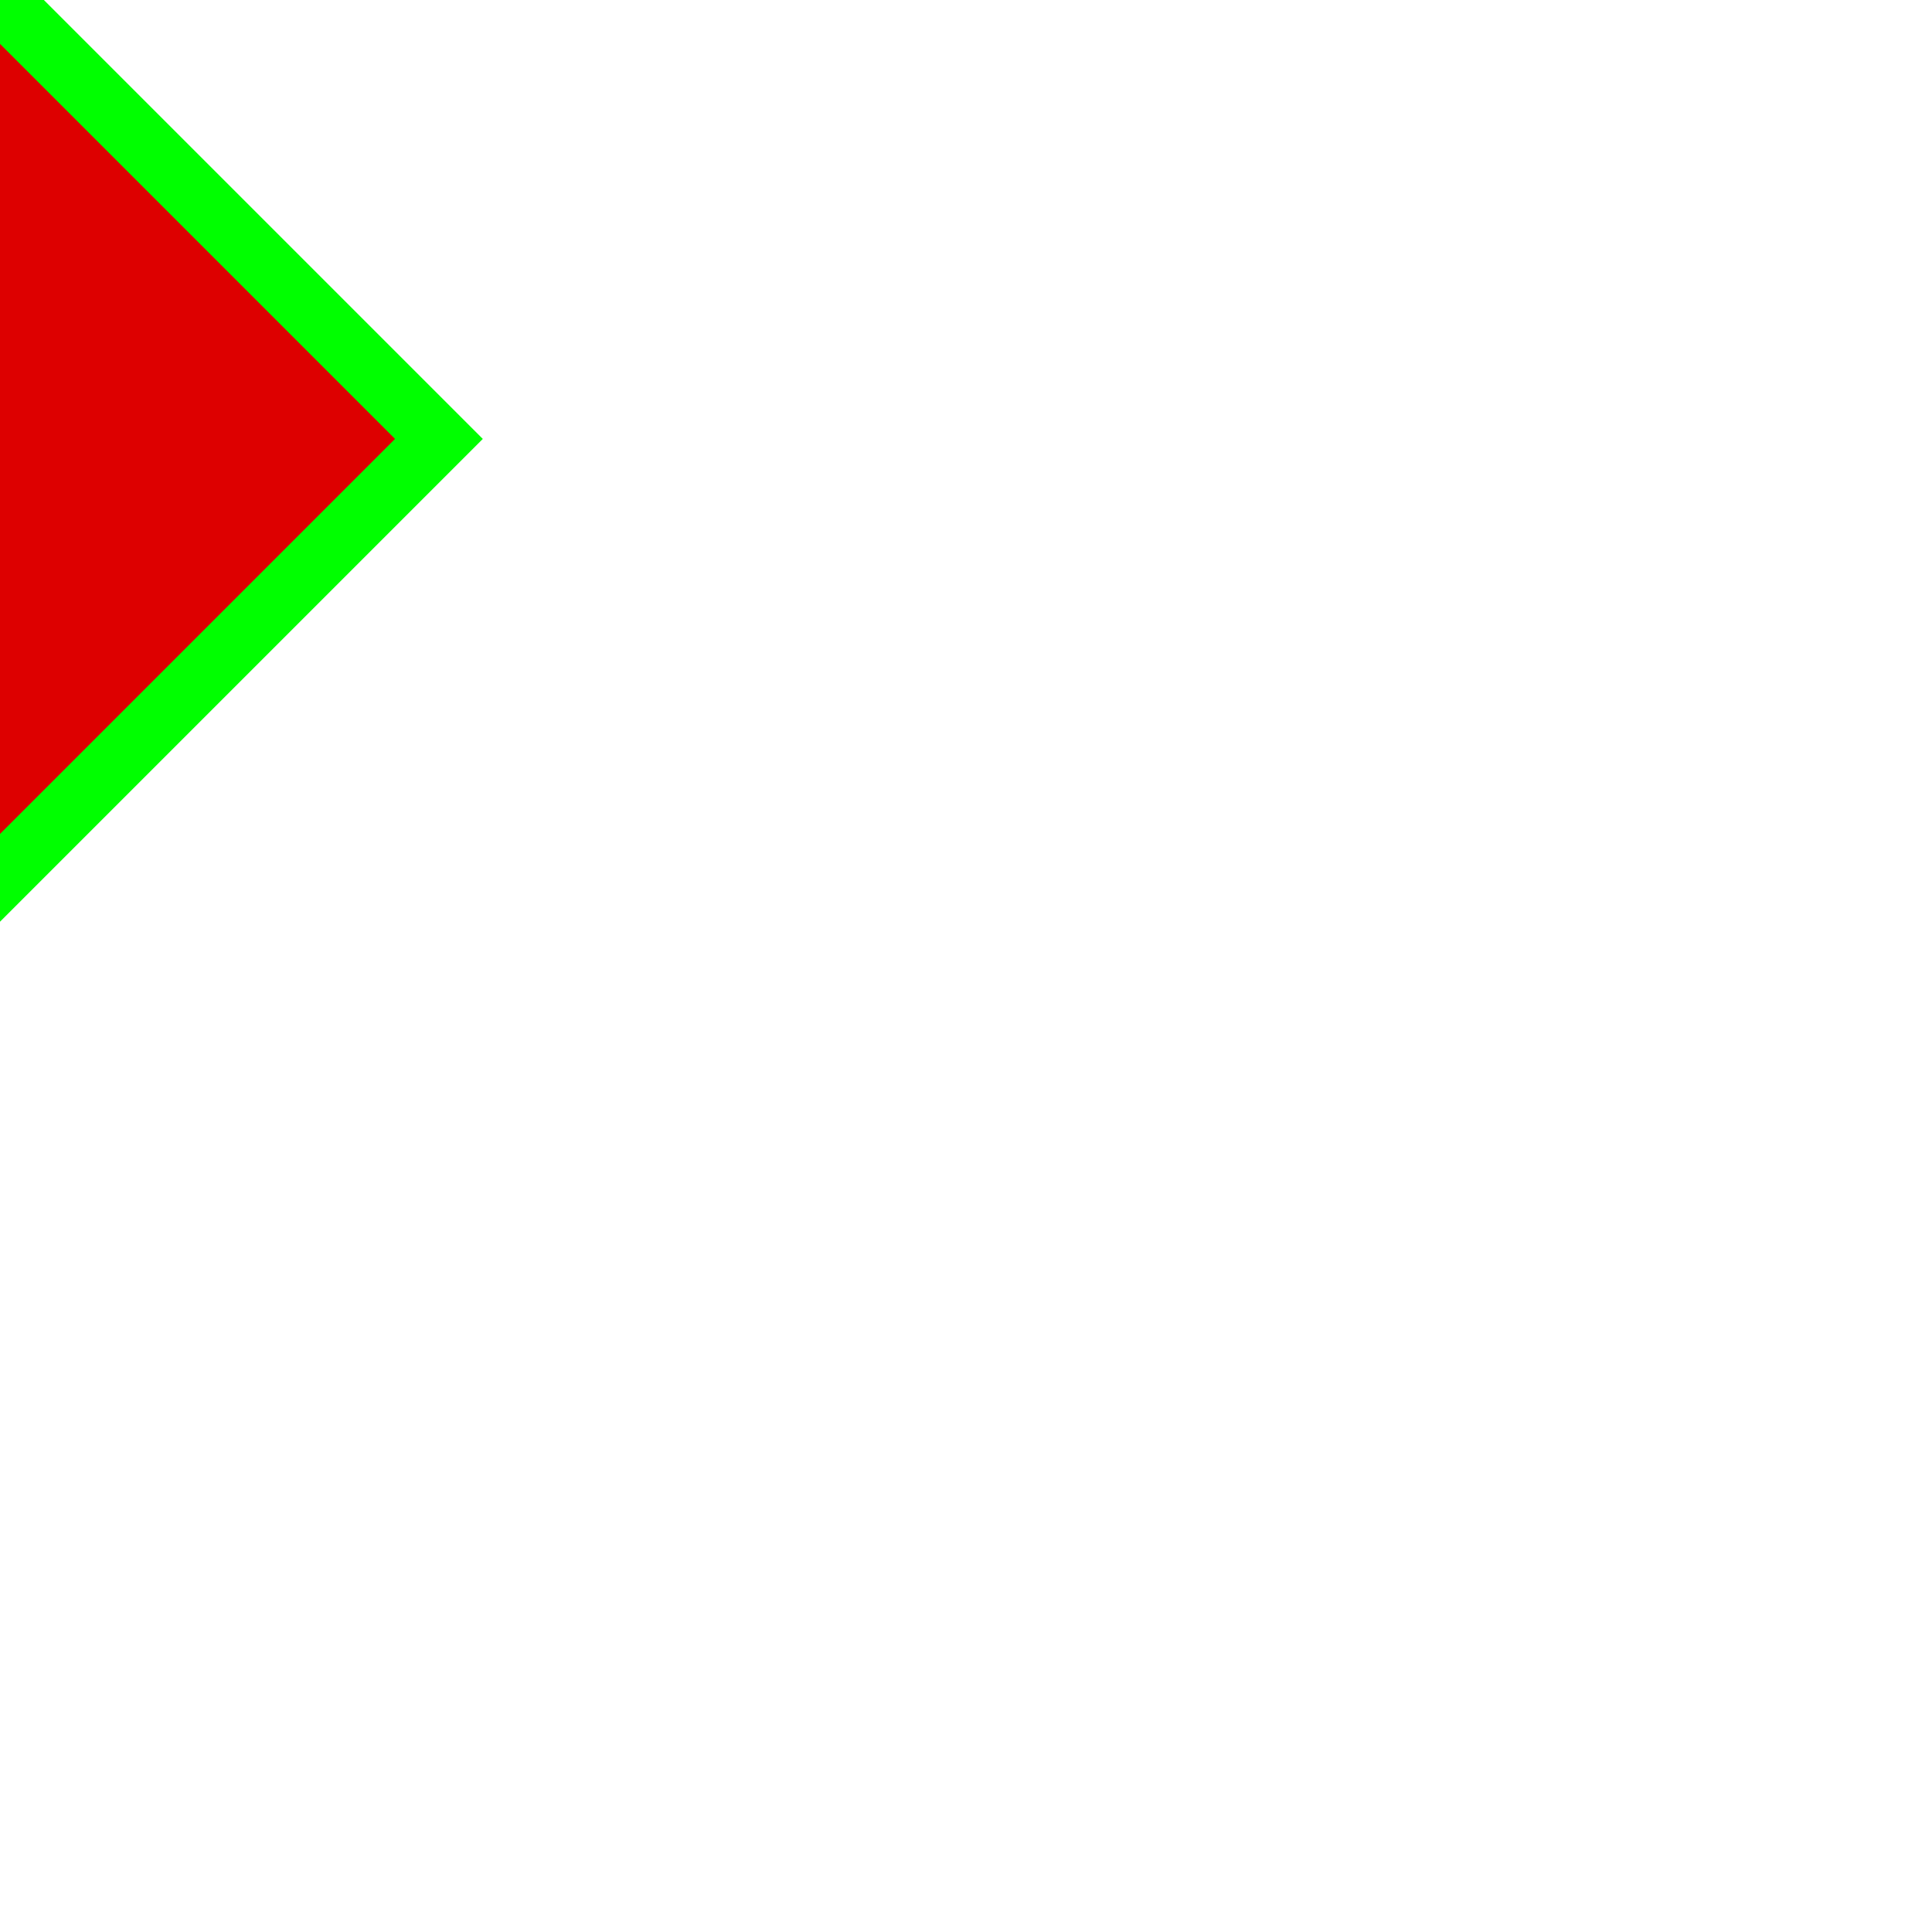
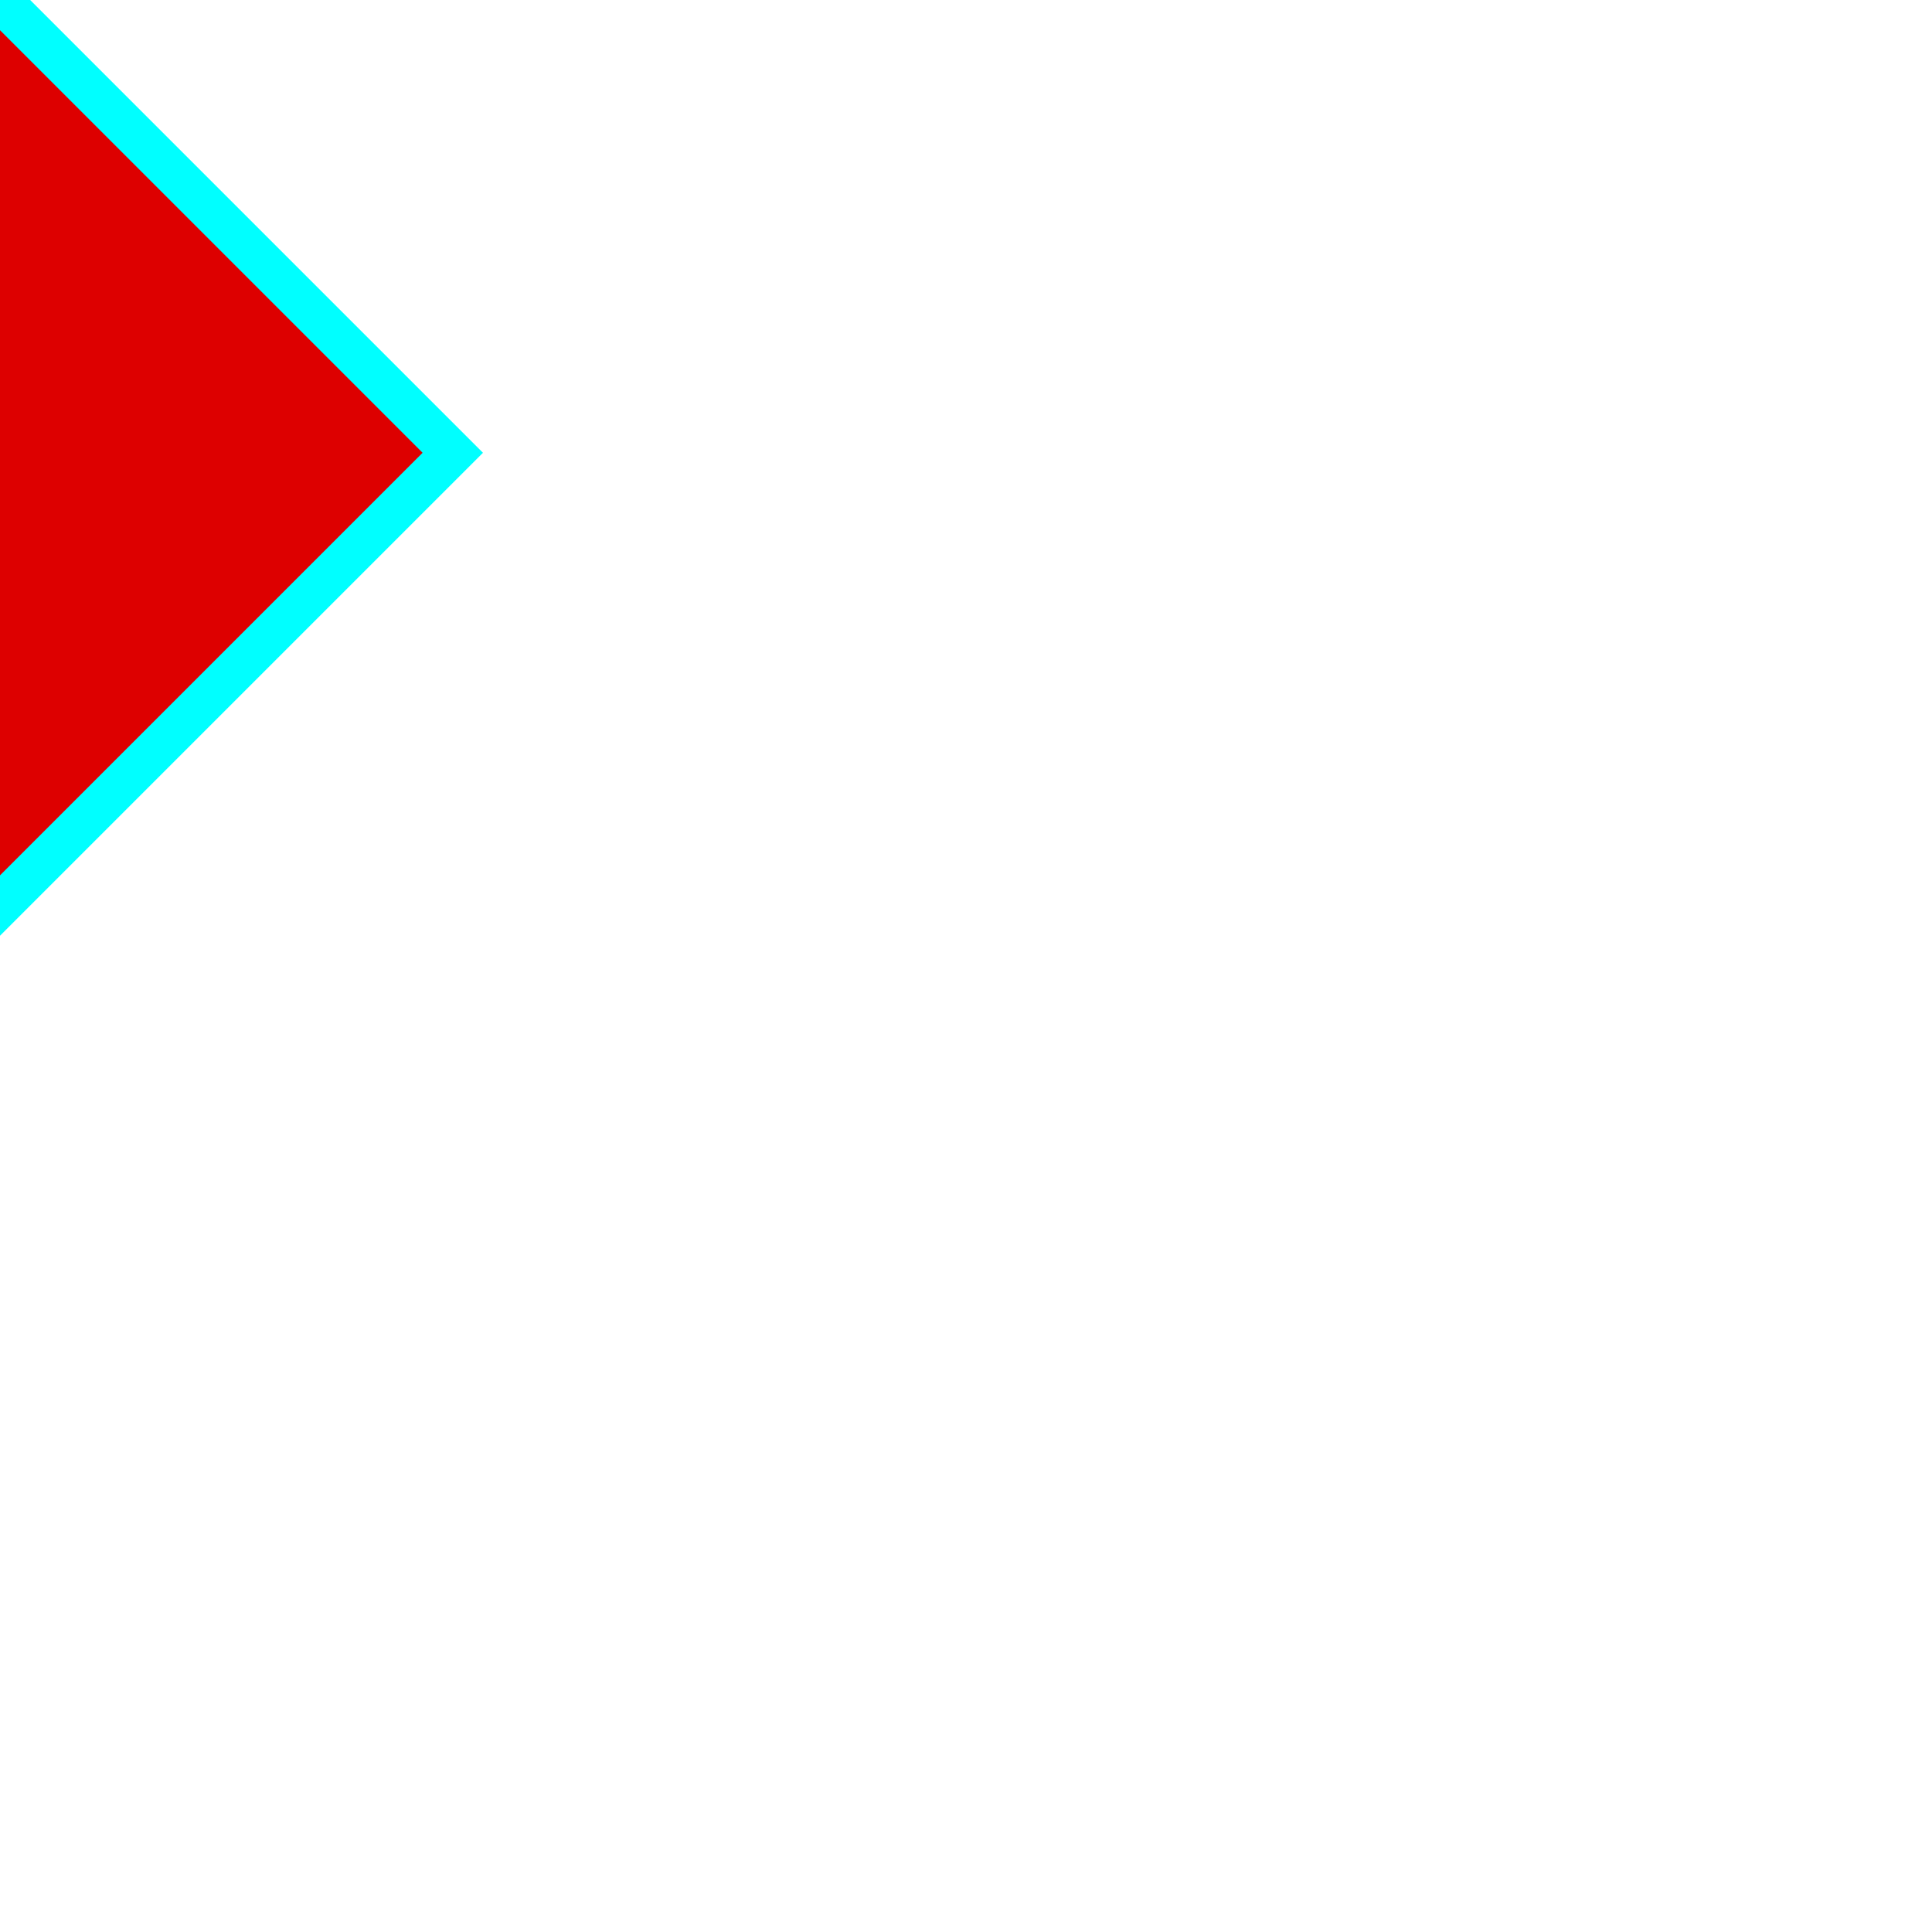
<svg xmlns="http://www.w3.org/2000/svg" width="100%" height="100%">
-   <g fill="#dd0000" stroke="#00ff00">
+   <g fill="#dd0000" stroke="#00ffff">
    <rect x="0" y="0" width="calc(100% - 10px)" height="100%" rx="5" ry="5" />
-     <svg x="calc(100% - 7px)" y="calc(50% - 5px)">
+     <svg x="calc(100% - 10px)" y="calc(50% - 5px)">
      <g transform="rotate(45)">
-         <rect width="10" height="10" />
+         <rect width="15" height="15" />
      </g>
    </svg>
  </g>
</svg>
